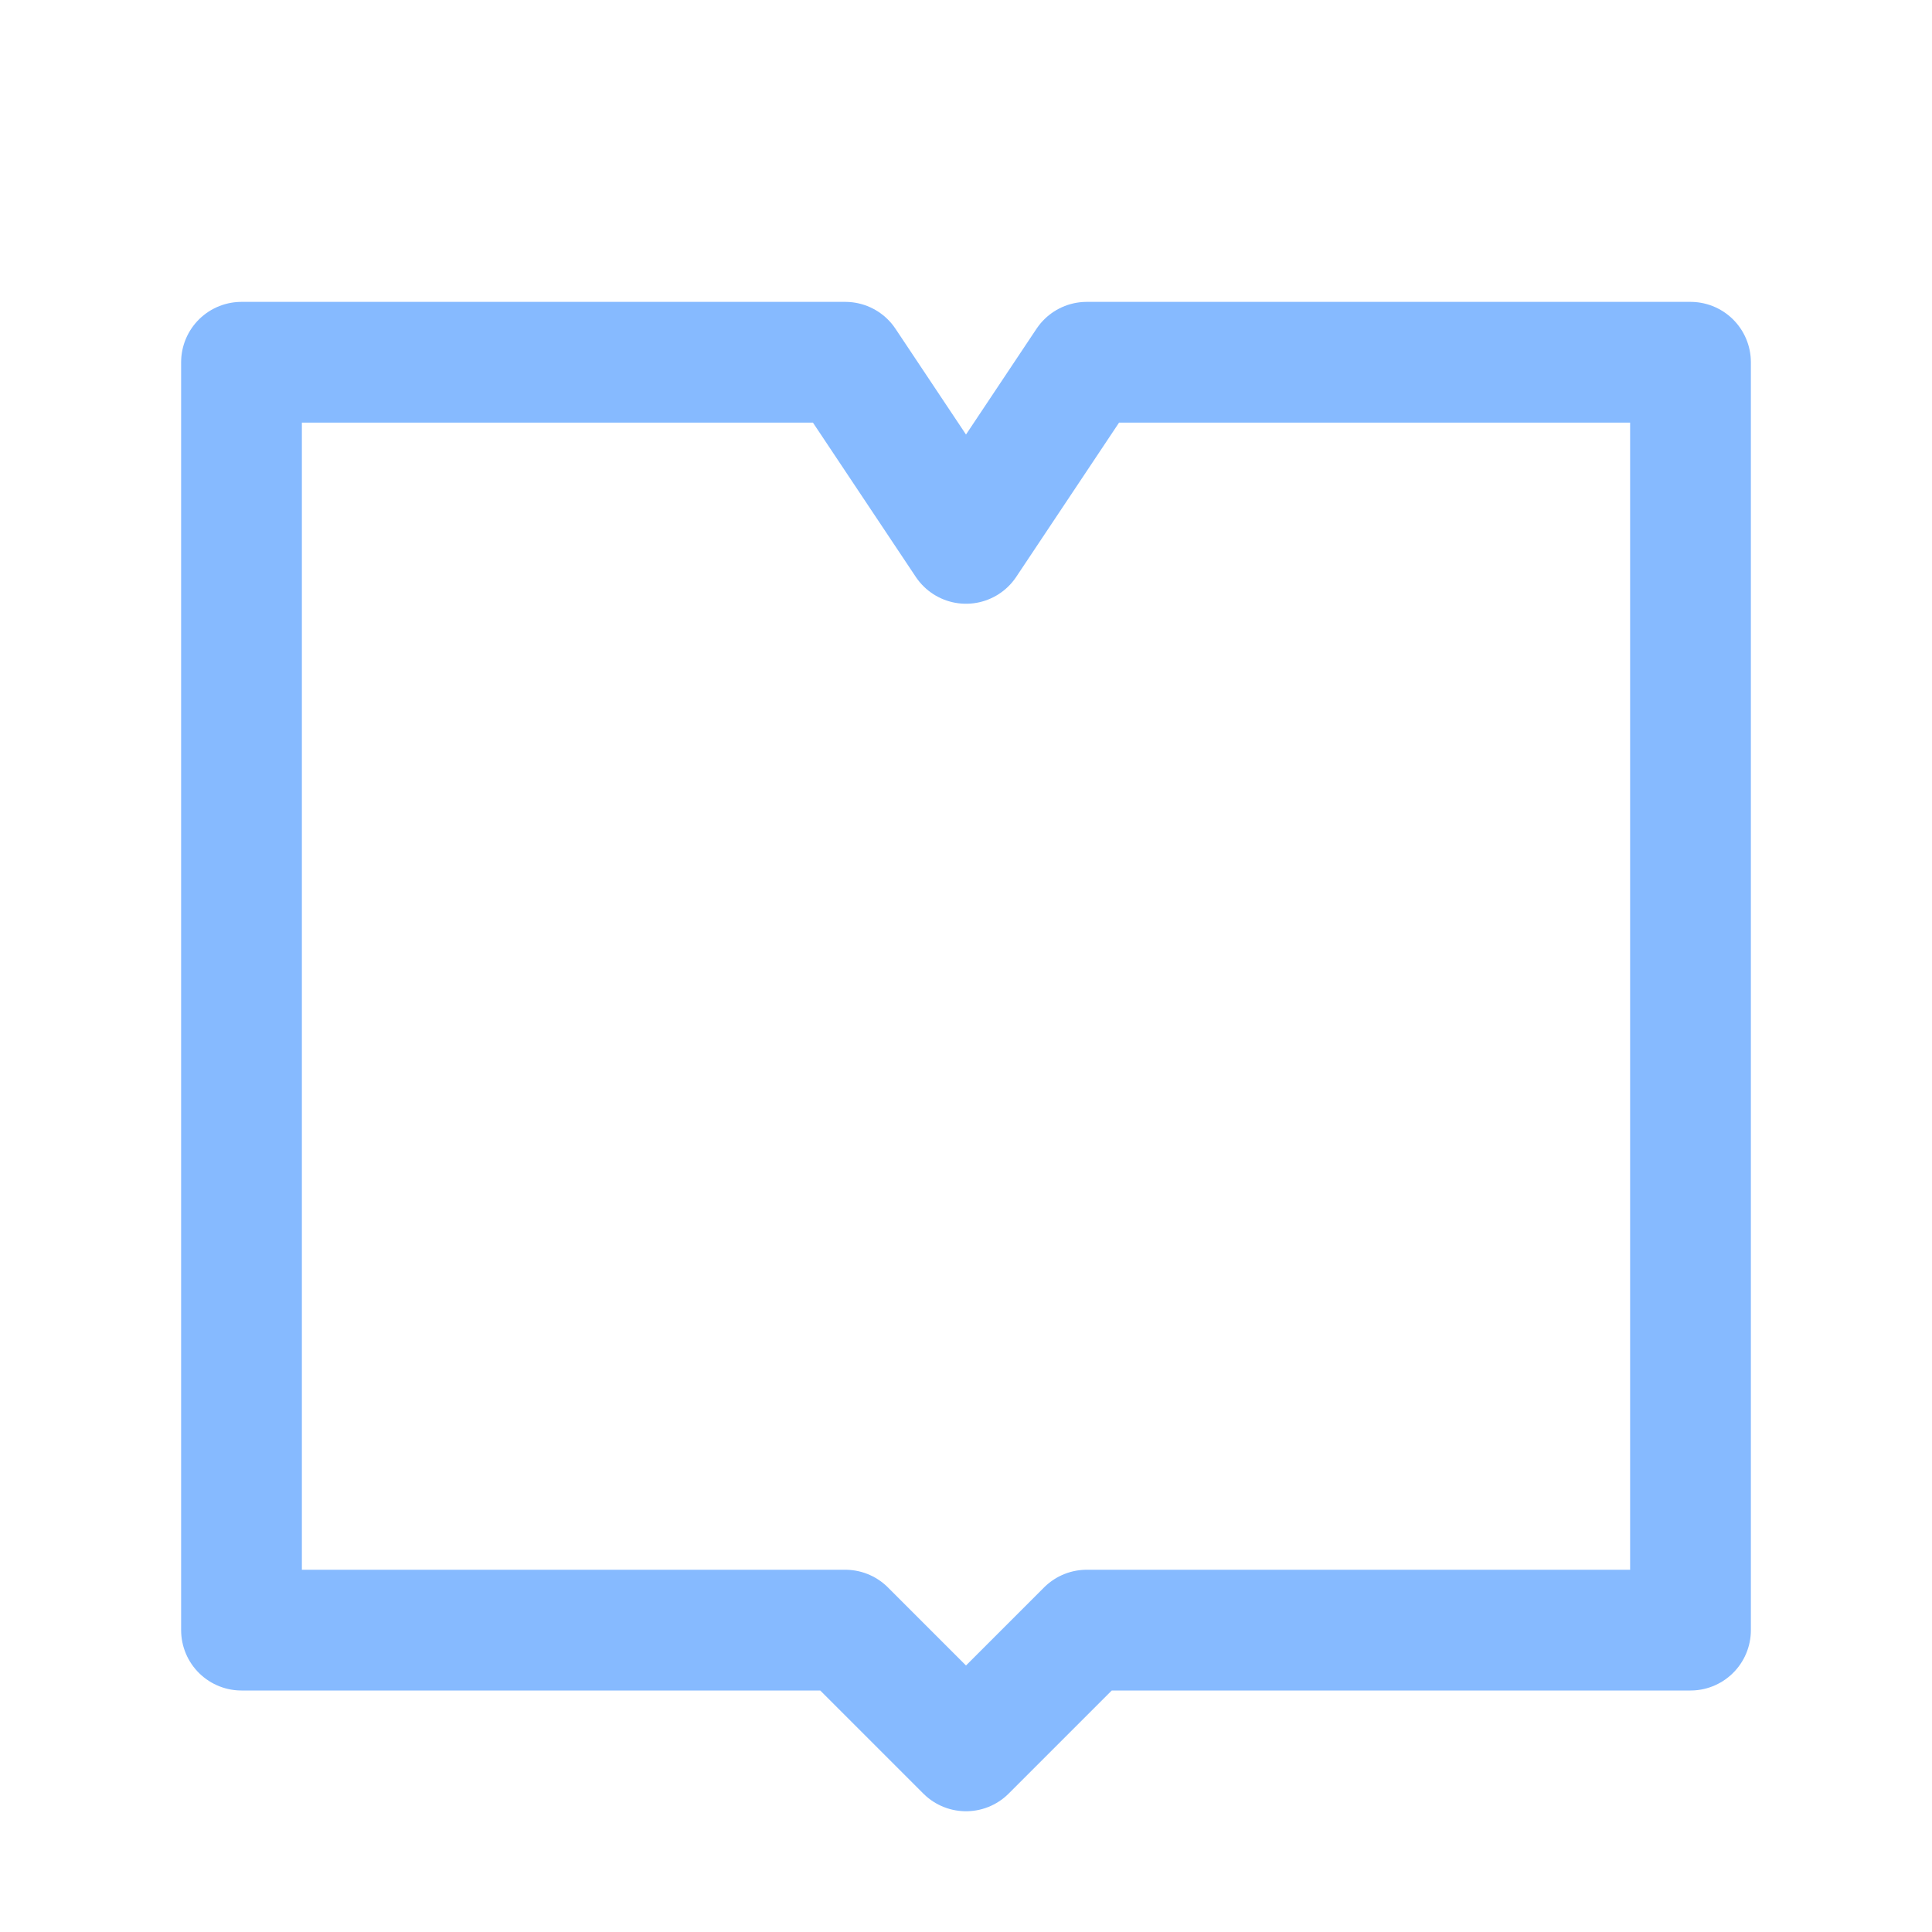
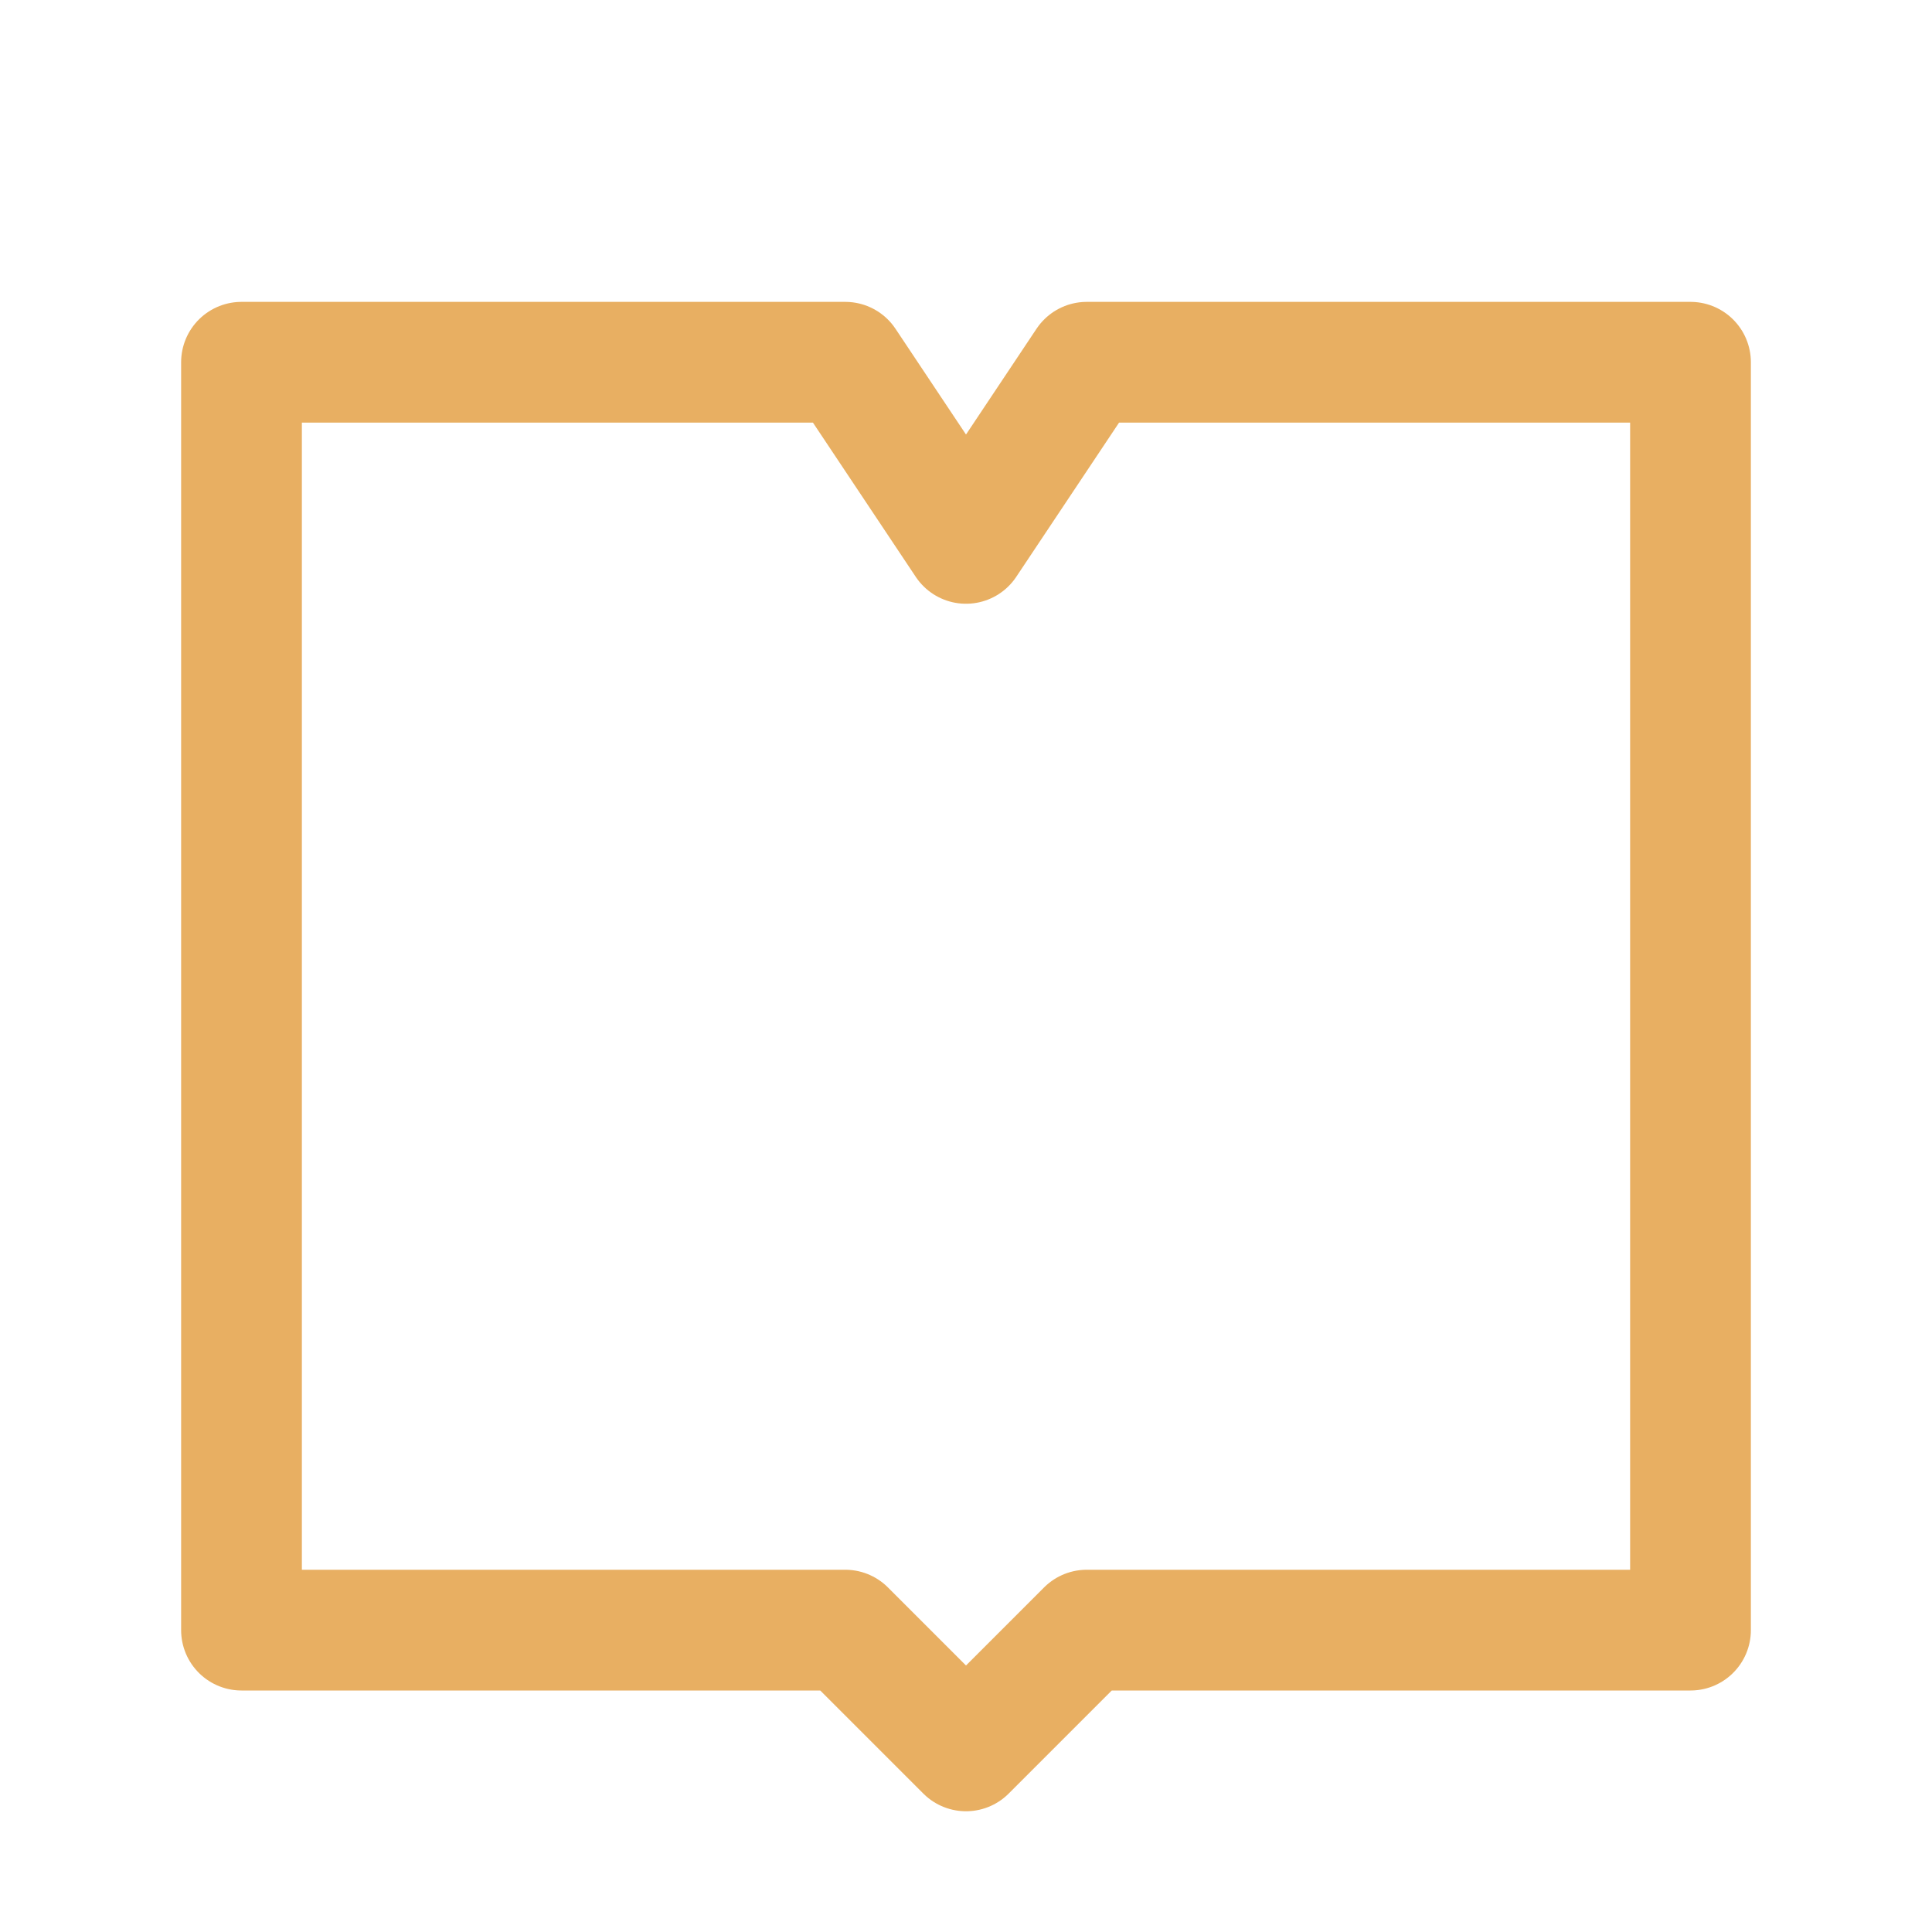
<svg xmlns="http://www.w3.org/2000/svg" width="32" height="32" viewBox="0 0 32 32">
-   <path d="M4 6h10l2 3 2-3h10v21H18l-2 2-2-2H4z" fill="none" stroke="#86baff" stroke-width="2" stroke-linejoin="round" />
+   <path d="M4 6h10l2 3 2-3h10v21H18l-2 2-2-2H4z" fill="none" stroke="#e8af62" stroke-width="2" stroke-linejoin="round" />
</svg>
